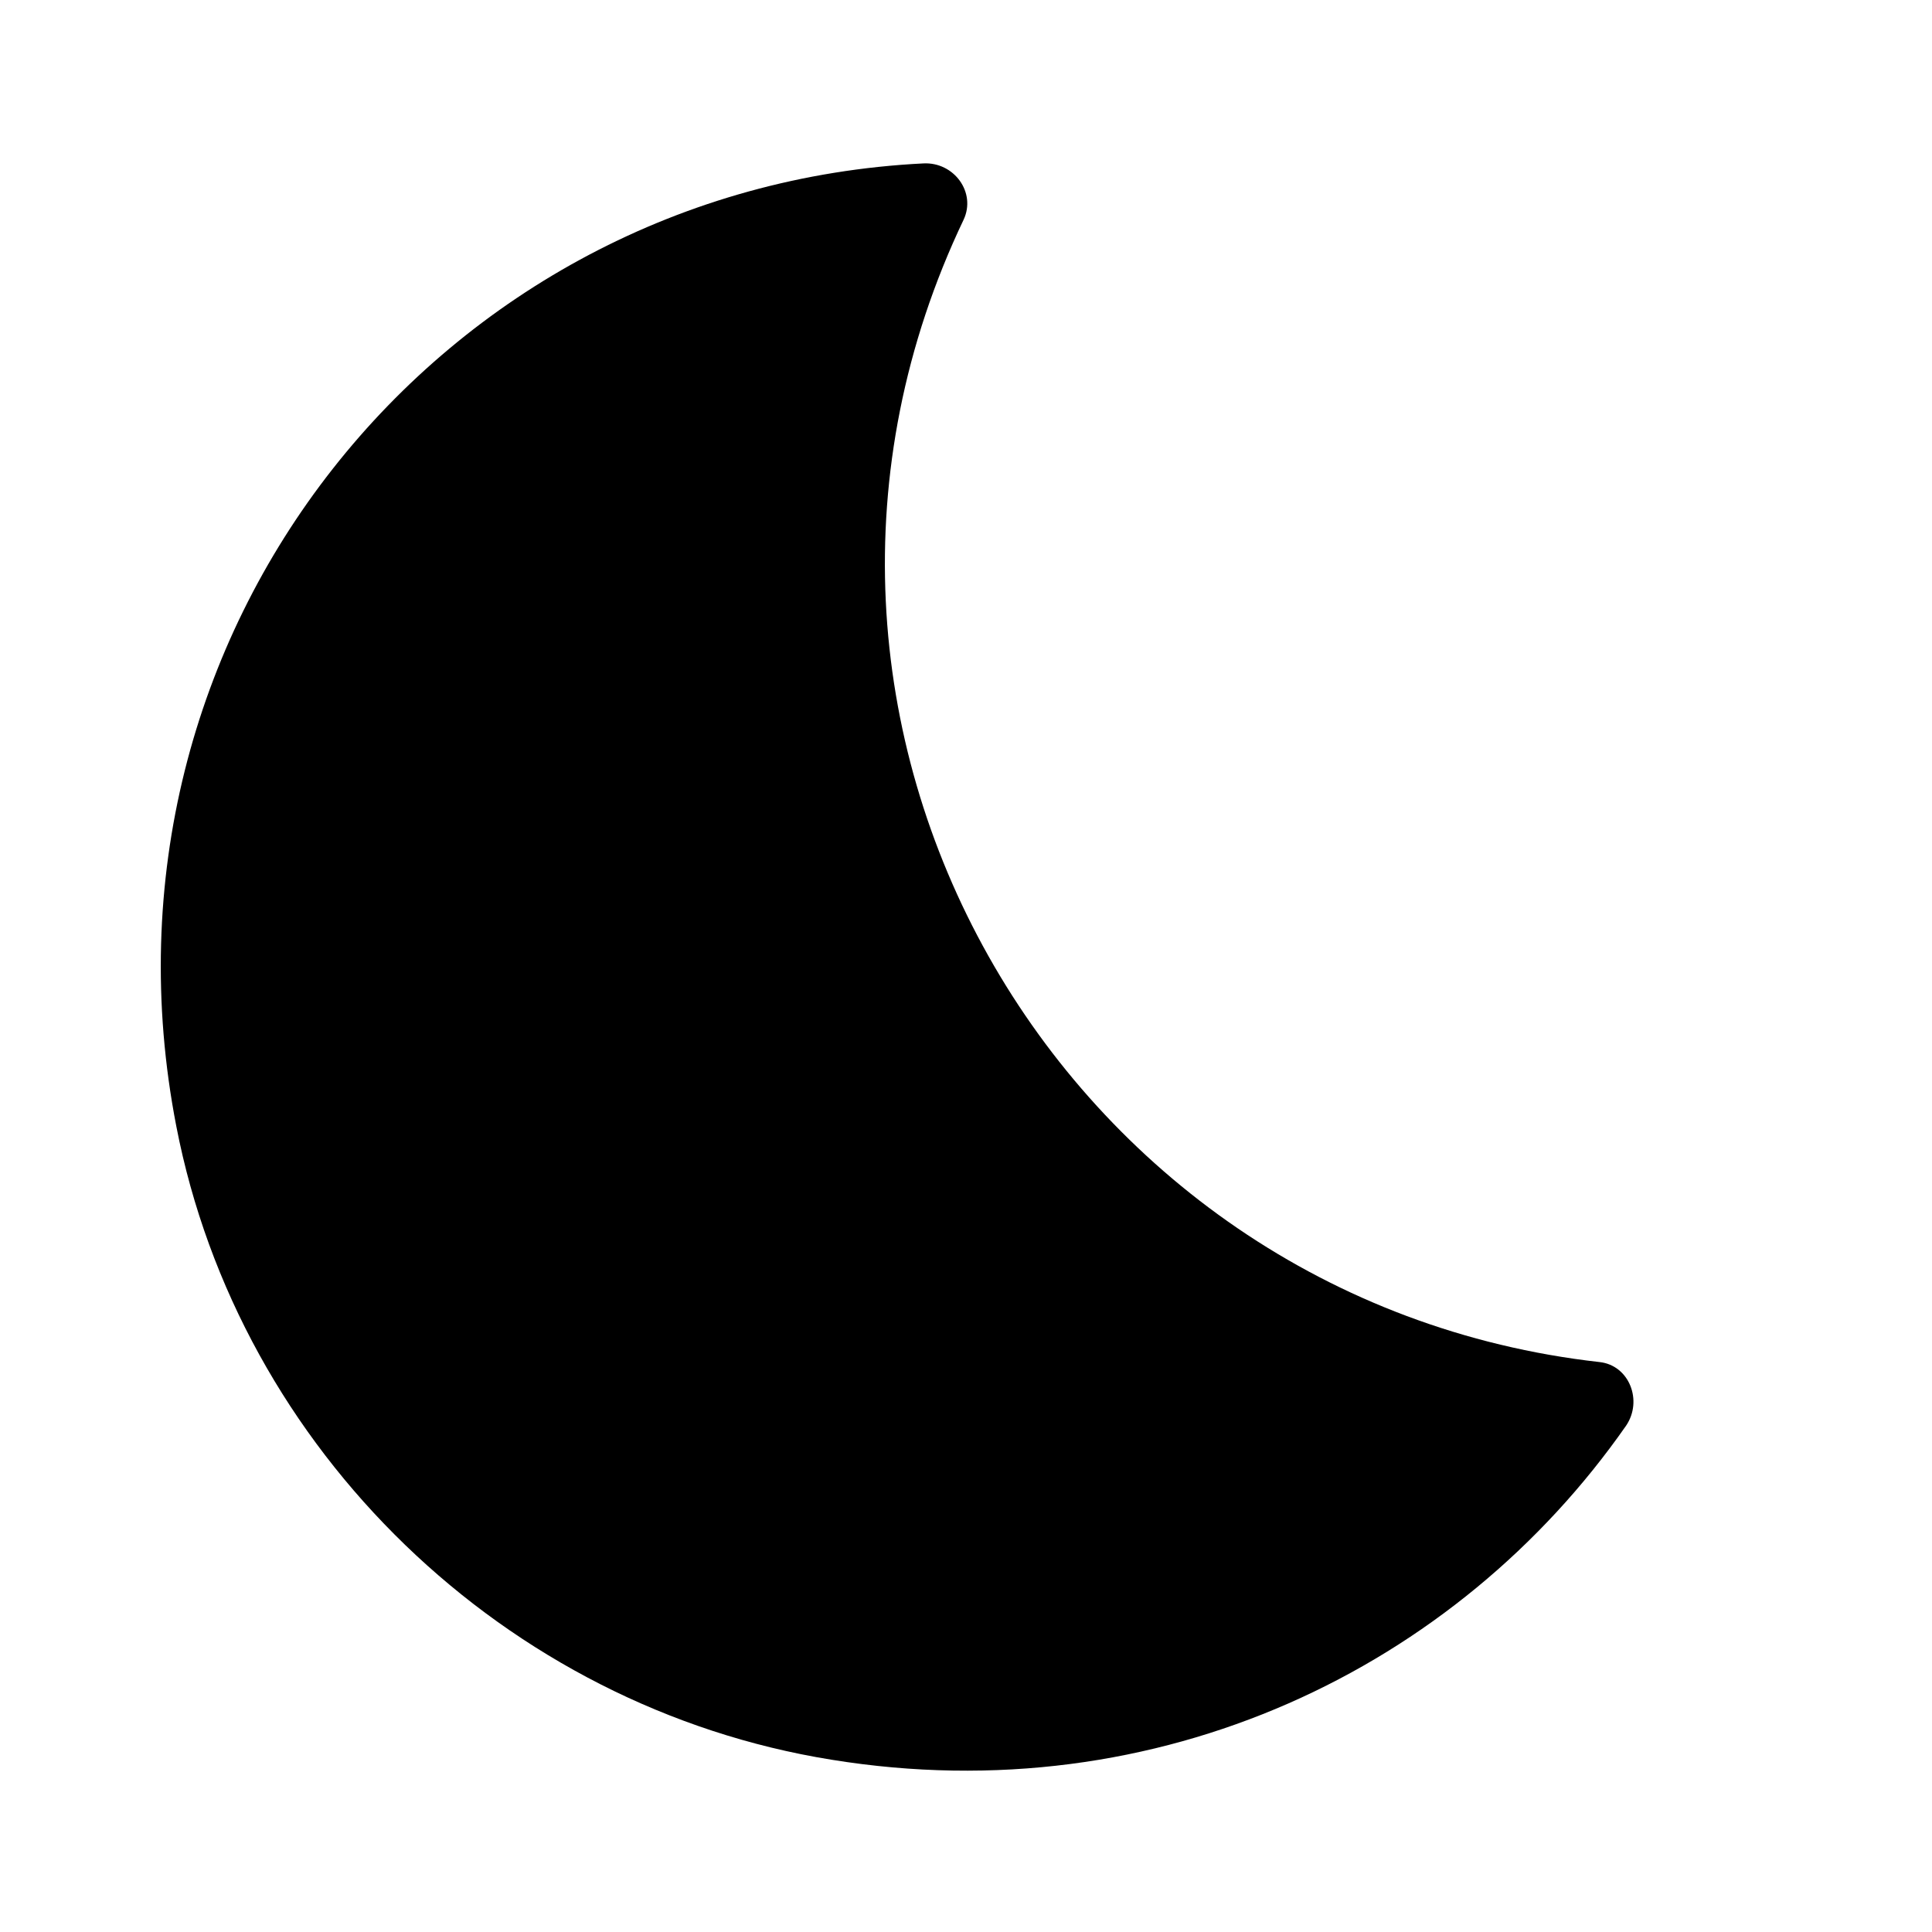
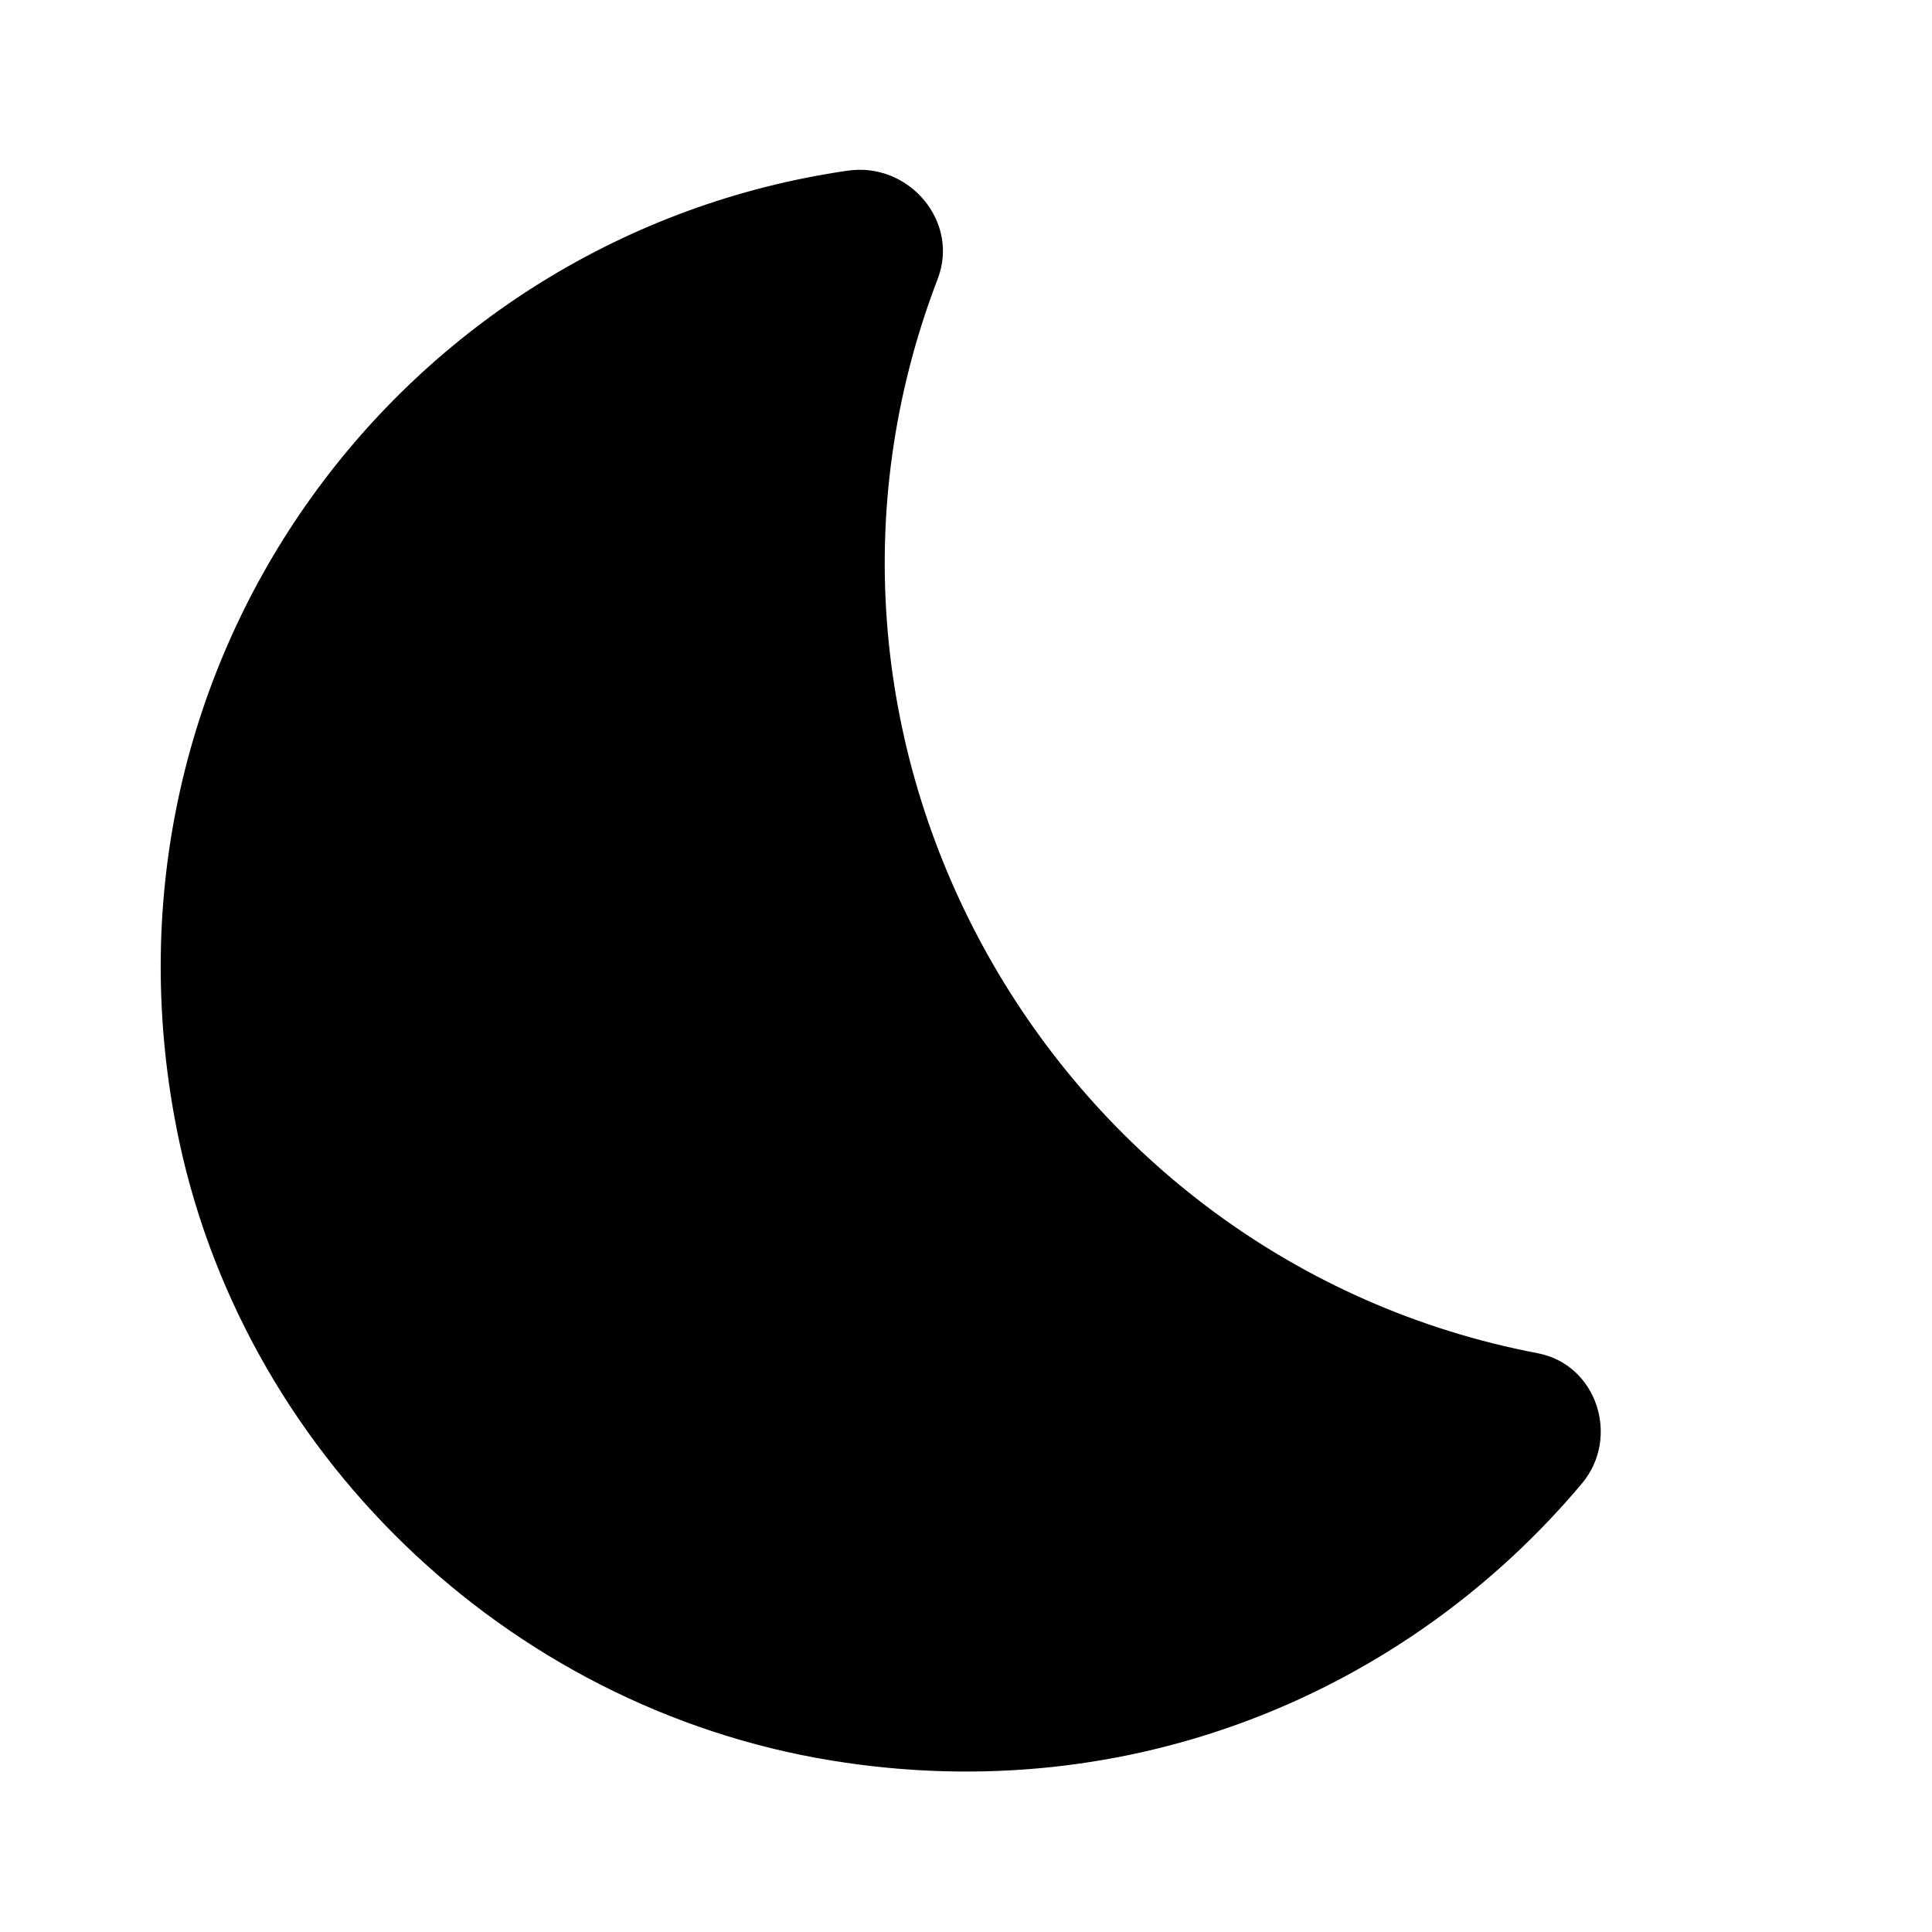
<svg xmlns="http://www.w3.org/2000/svg" enable-background="new 0 0 24 24" height="24" viewBox="0 0 24 24" width="24">
  <g>
    <rect fill="none" height="24" width="24" />
    <rect fill="none" height="24" width="24" />
  </g>
  <g>
    <g>
-       <path d="M11.97,2.73c0.16-0.34-0.12-0.72-0.5-0.7C5.47,2.33,1,7.86,2.19,13.99c0.78,4.03,4.09,7.22,8.14,7.87 c4.07,0.66,7.77-1.14,9.87-4.15c0.21-0.31,0.04-0.75-0.33-0.79C13.13,16.16,9,8.96,11.97,2.73z" />
+       <path d="M11.65 3.46c.27-.71-.36-1.45-1.12-1.34-5.52.8-9.47 6.07-8.34 11.88.78 4.02 4.09 7.21 8.14 7.87 3.74.61 7.16-.87 9.32-3.44.48-.57.19-1.48-.55-1.62-6.02-1.15-9.68-7.54-7.45-13.35z" />
    </g>
  </g>
</svg>
